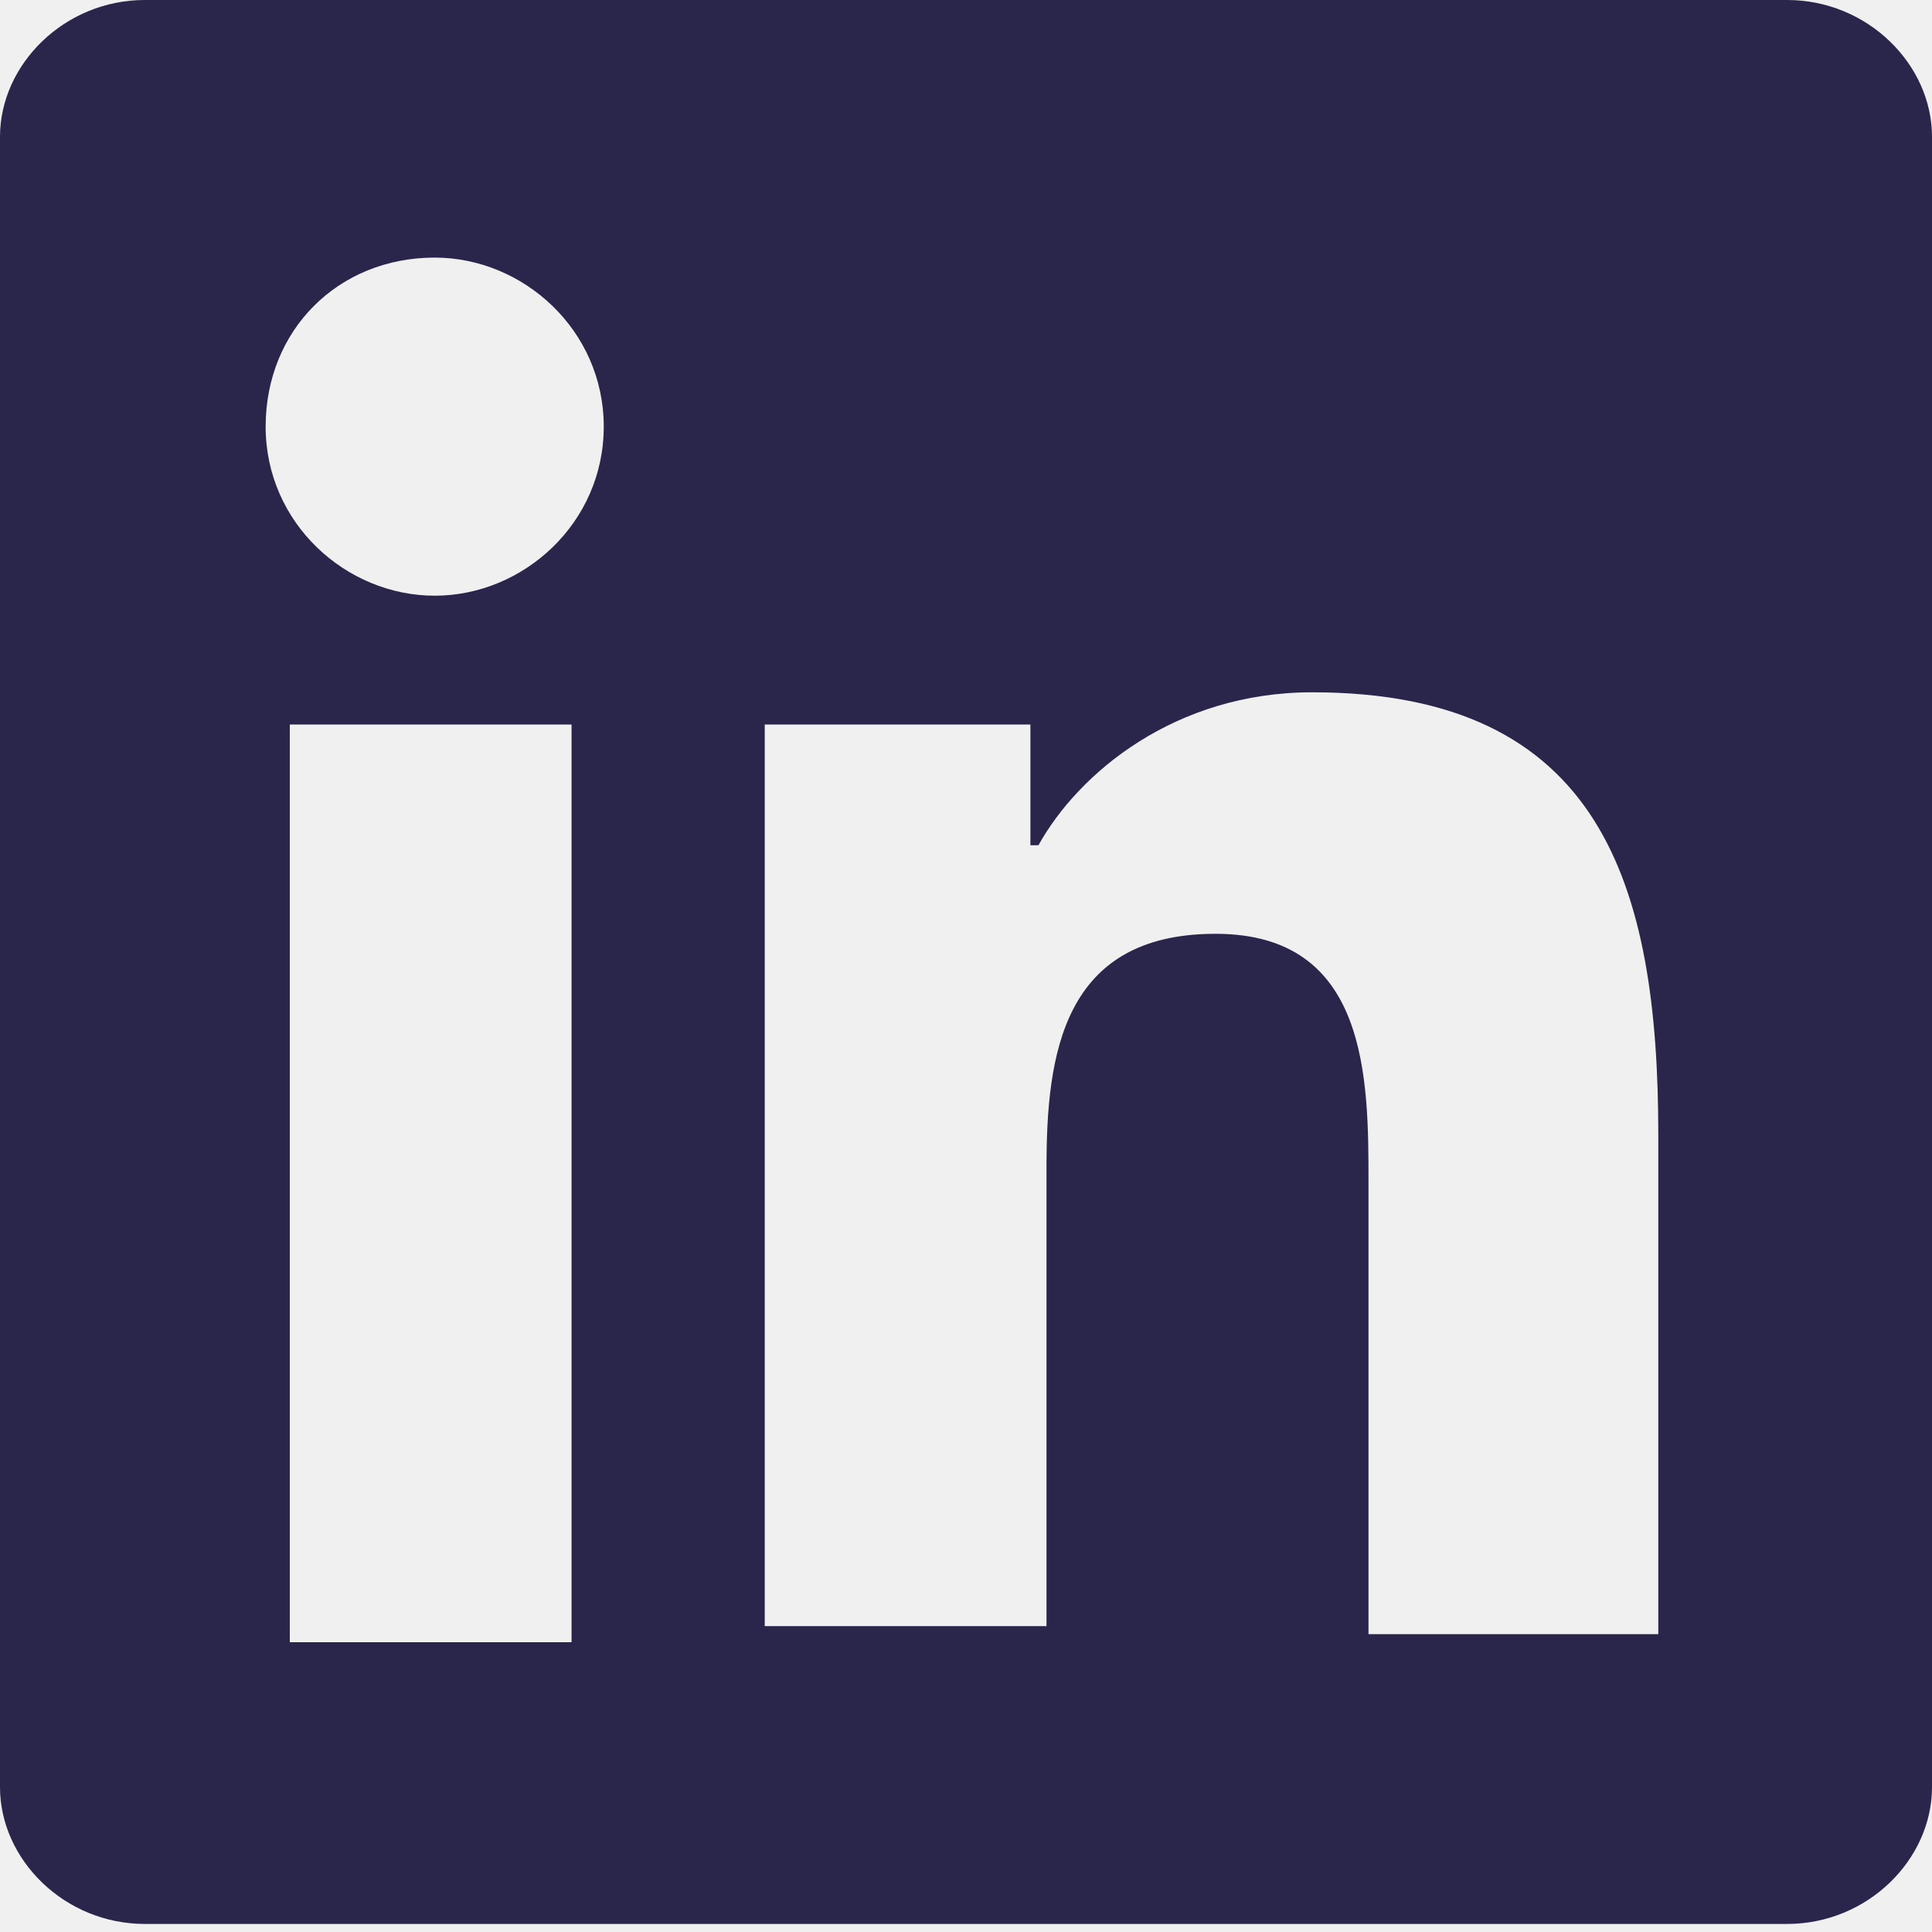
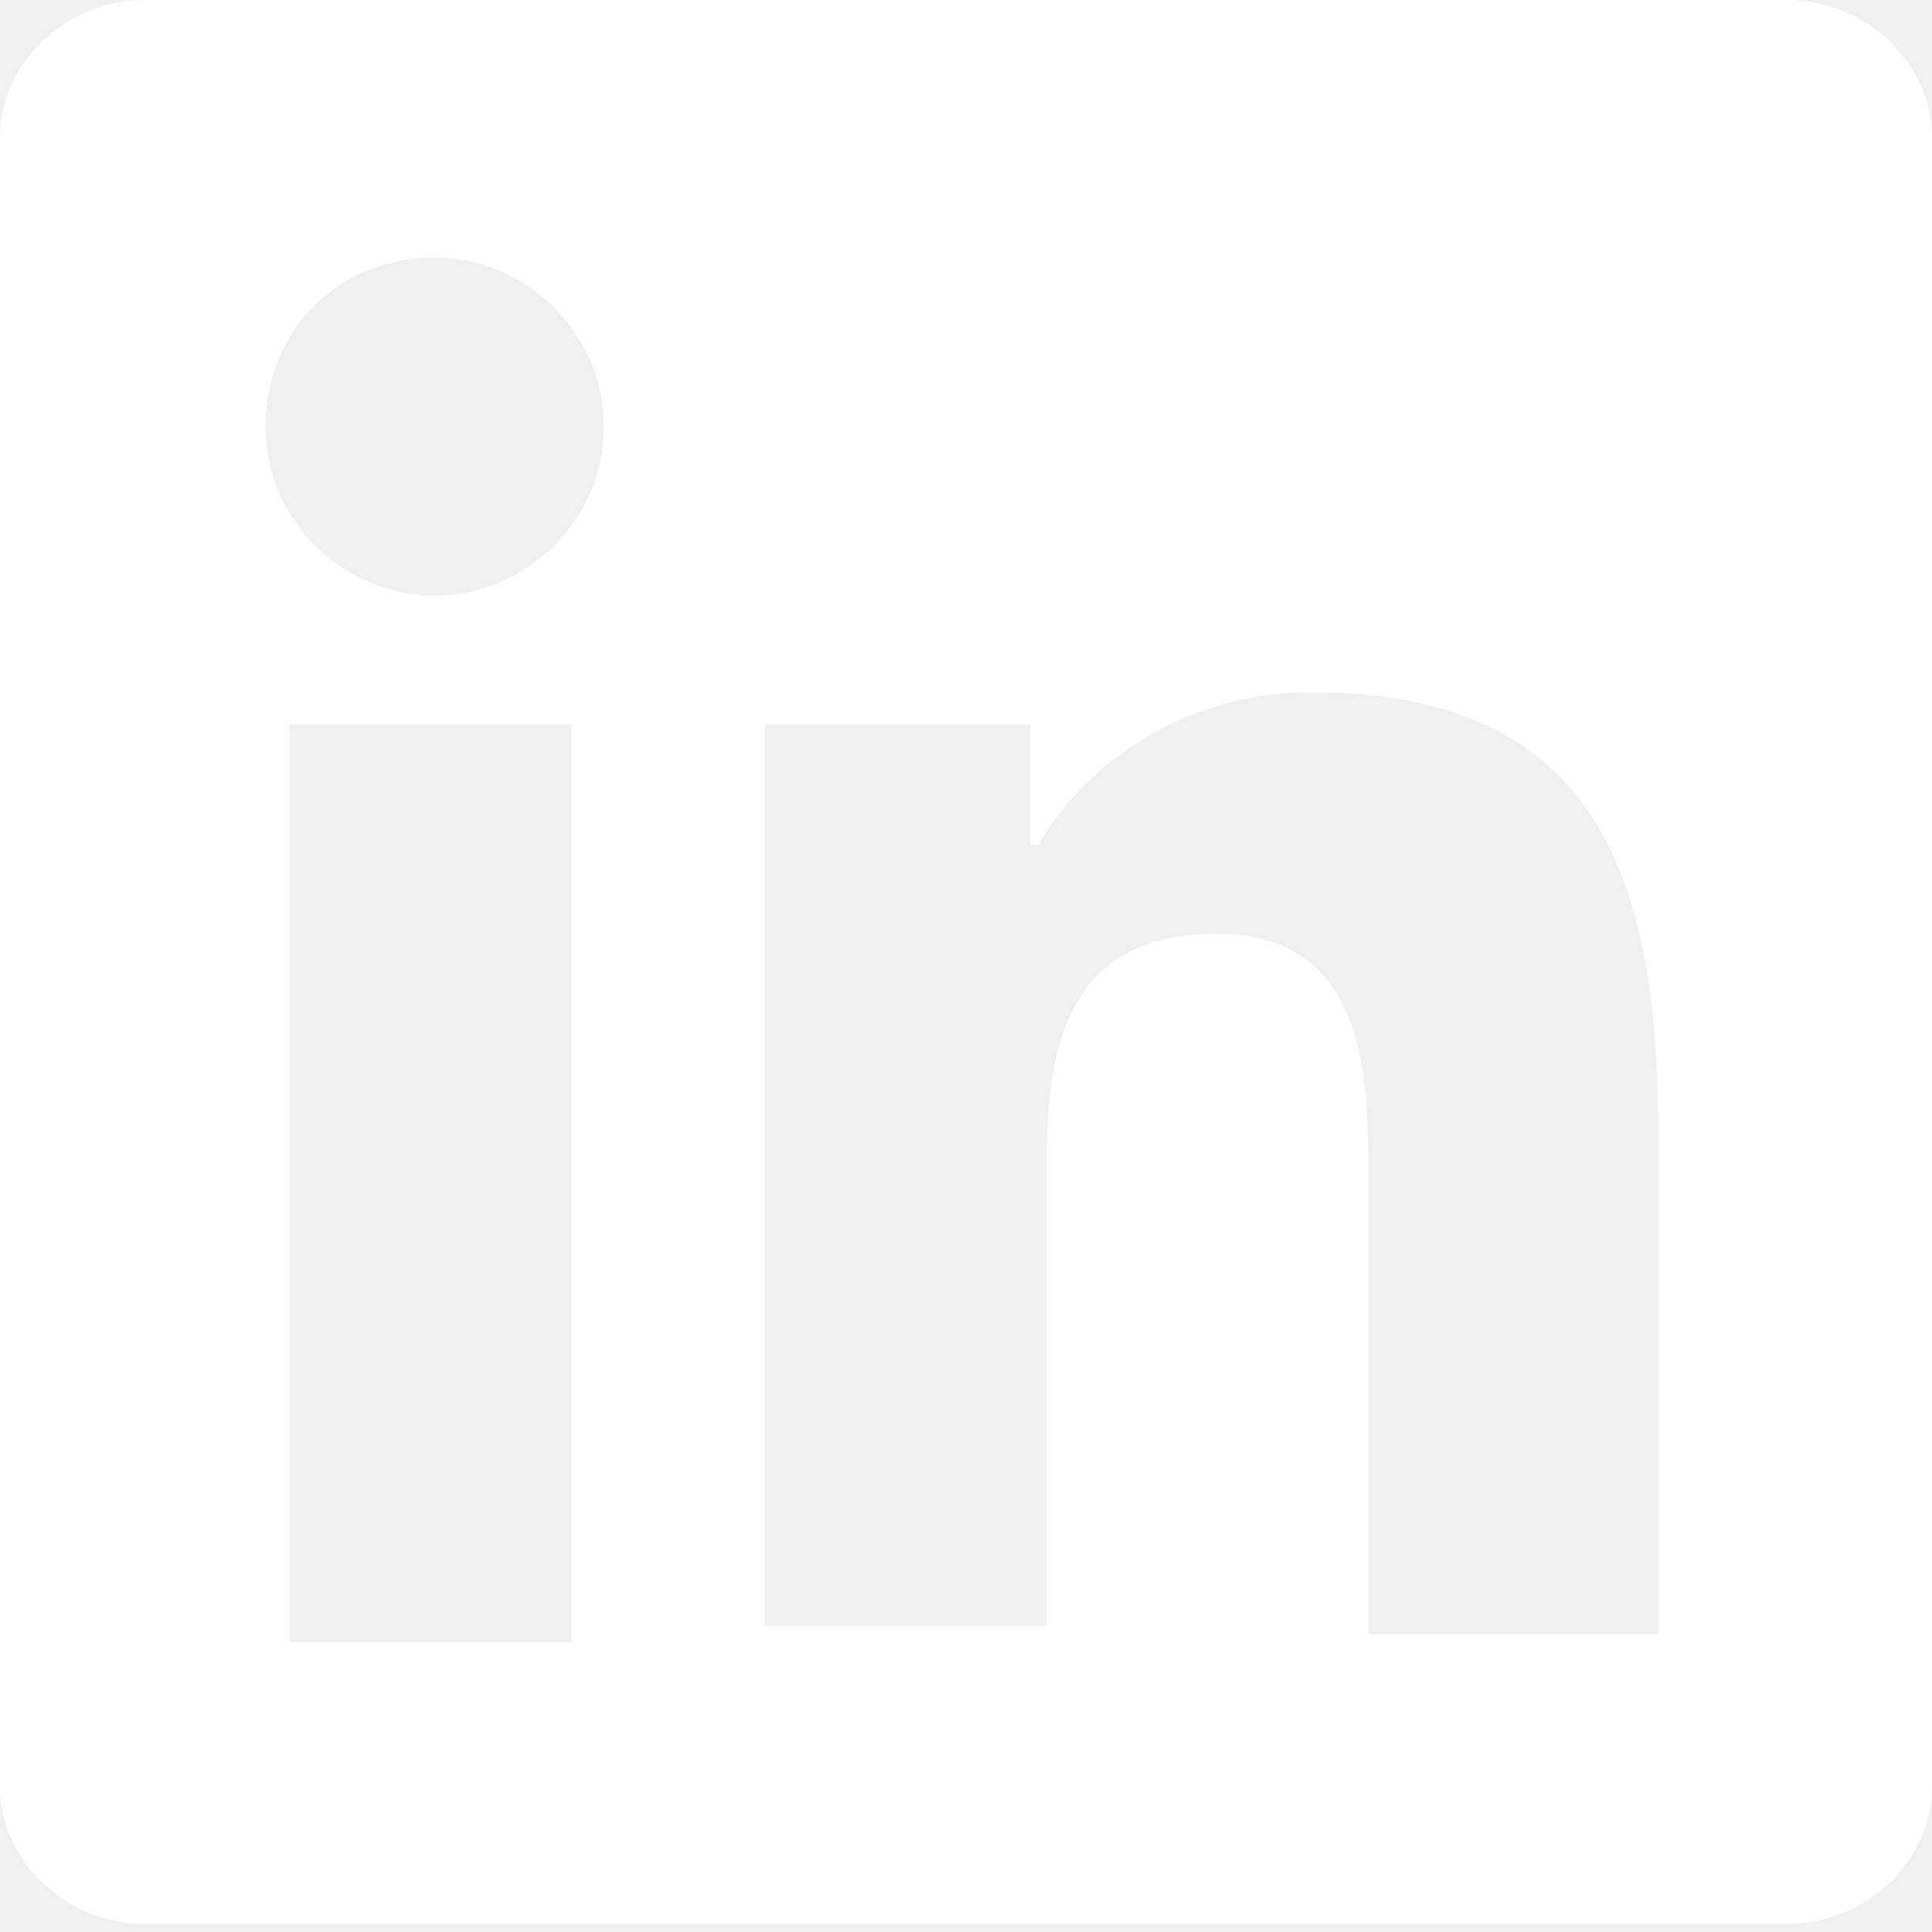
<svg xmlns="http://www.w3.org/2000/svg" width="18" height="18" viewBox="0 0 18 18" fill="none">
-   <path d="M16.65 0H1.35C0.6 0 0 0.6 0 1.275V16.65C0 17.325 0.6 17.925 1.35 17.925H16.65C17.4 17.925 18 17.325 18 16.65V1.275C18 0.6 17.4 0 16.65 0ZM5.325 15.3H2.7V6.75H5.325V15.3ZM4.05 5.55C3.225 5.55 2.475 4.875 2.475 3.975C2.475 3.075 3.15 2.4 4.05 2.4C4.875 2.4 5.625 3.075 5.625 3.975C5.625 4.875 4.875 5.55 4.05 5.55ZM15.375 15.225H12.75V11.025C12.75 10.05 12.75 8.7 11.325 8.7C9.9 8.7 9.75 9.825 9.75 10.875V15.15H7.125V6.75H9.6V7.875H9.675C10.05 7.2 10.95 6.45 12.225 6.45C14.925 6.45 15.45 8.25 15.45 10.575V15.225H15.375Z" fill="#2A254B" />
+   <path d="M16.65 0H1.35C0.6 0 0 0.6 0 1.275V16.65C0 17.325 0.6 17.925 1.35 17.925H16.65C17.4 17.925 18 17.325 18 16.65V1.275C18 0.6 17.4 0 16.65 0ZM5.325 15.3H2.7V6.75H5.325V15.3ZM4.05 5.55C3.225 5.55 2.475 4.875 2.475 3.975C2.475 3.075 3.15 2.4 4.05 2.4C4.875 2.4 5.625 3.075 5.625 3.975C5.625 4.875 4.875 5.55 4.05 5.55ZM15.375 15.225H12.75V11.025C12.75 10.05 12.75 8.7 11.325 8.7C9.9 8.7 9.75 9.825 9.75 10.875V15.15H7.125V6.75H9.6V7.875H9.675C10.05 7.2 10.95 6.45 12.225 6.45C14.925 6.45 15.45 8.25 15.45 10.575V15.225H15.375Z" fill="white" />
</svg>
